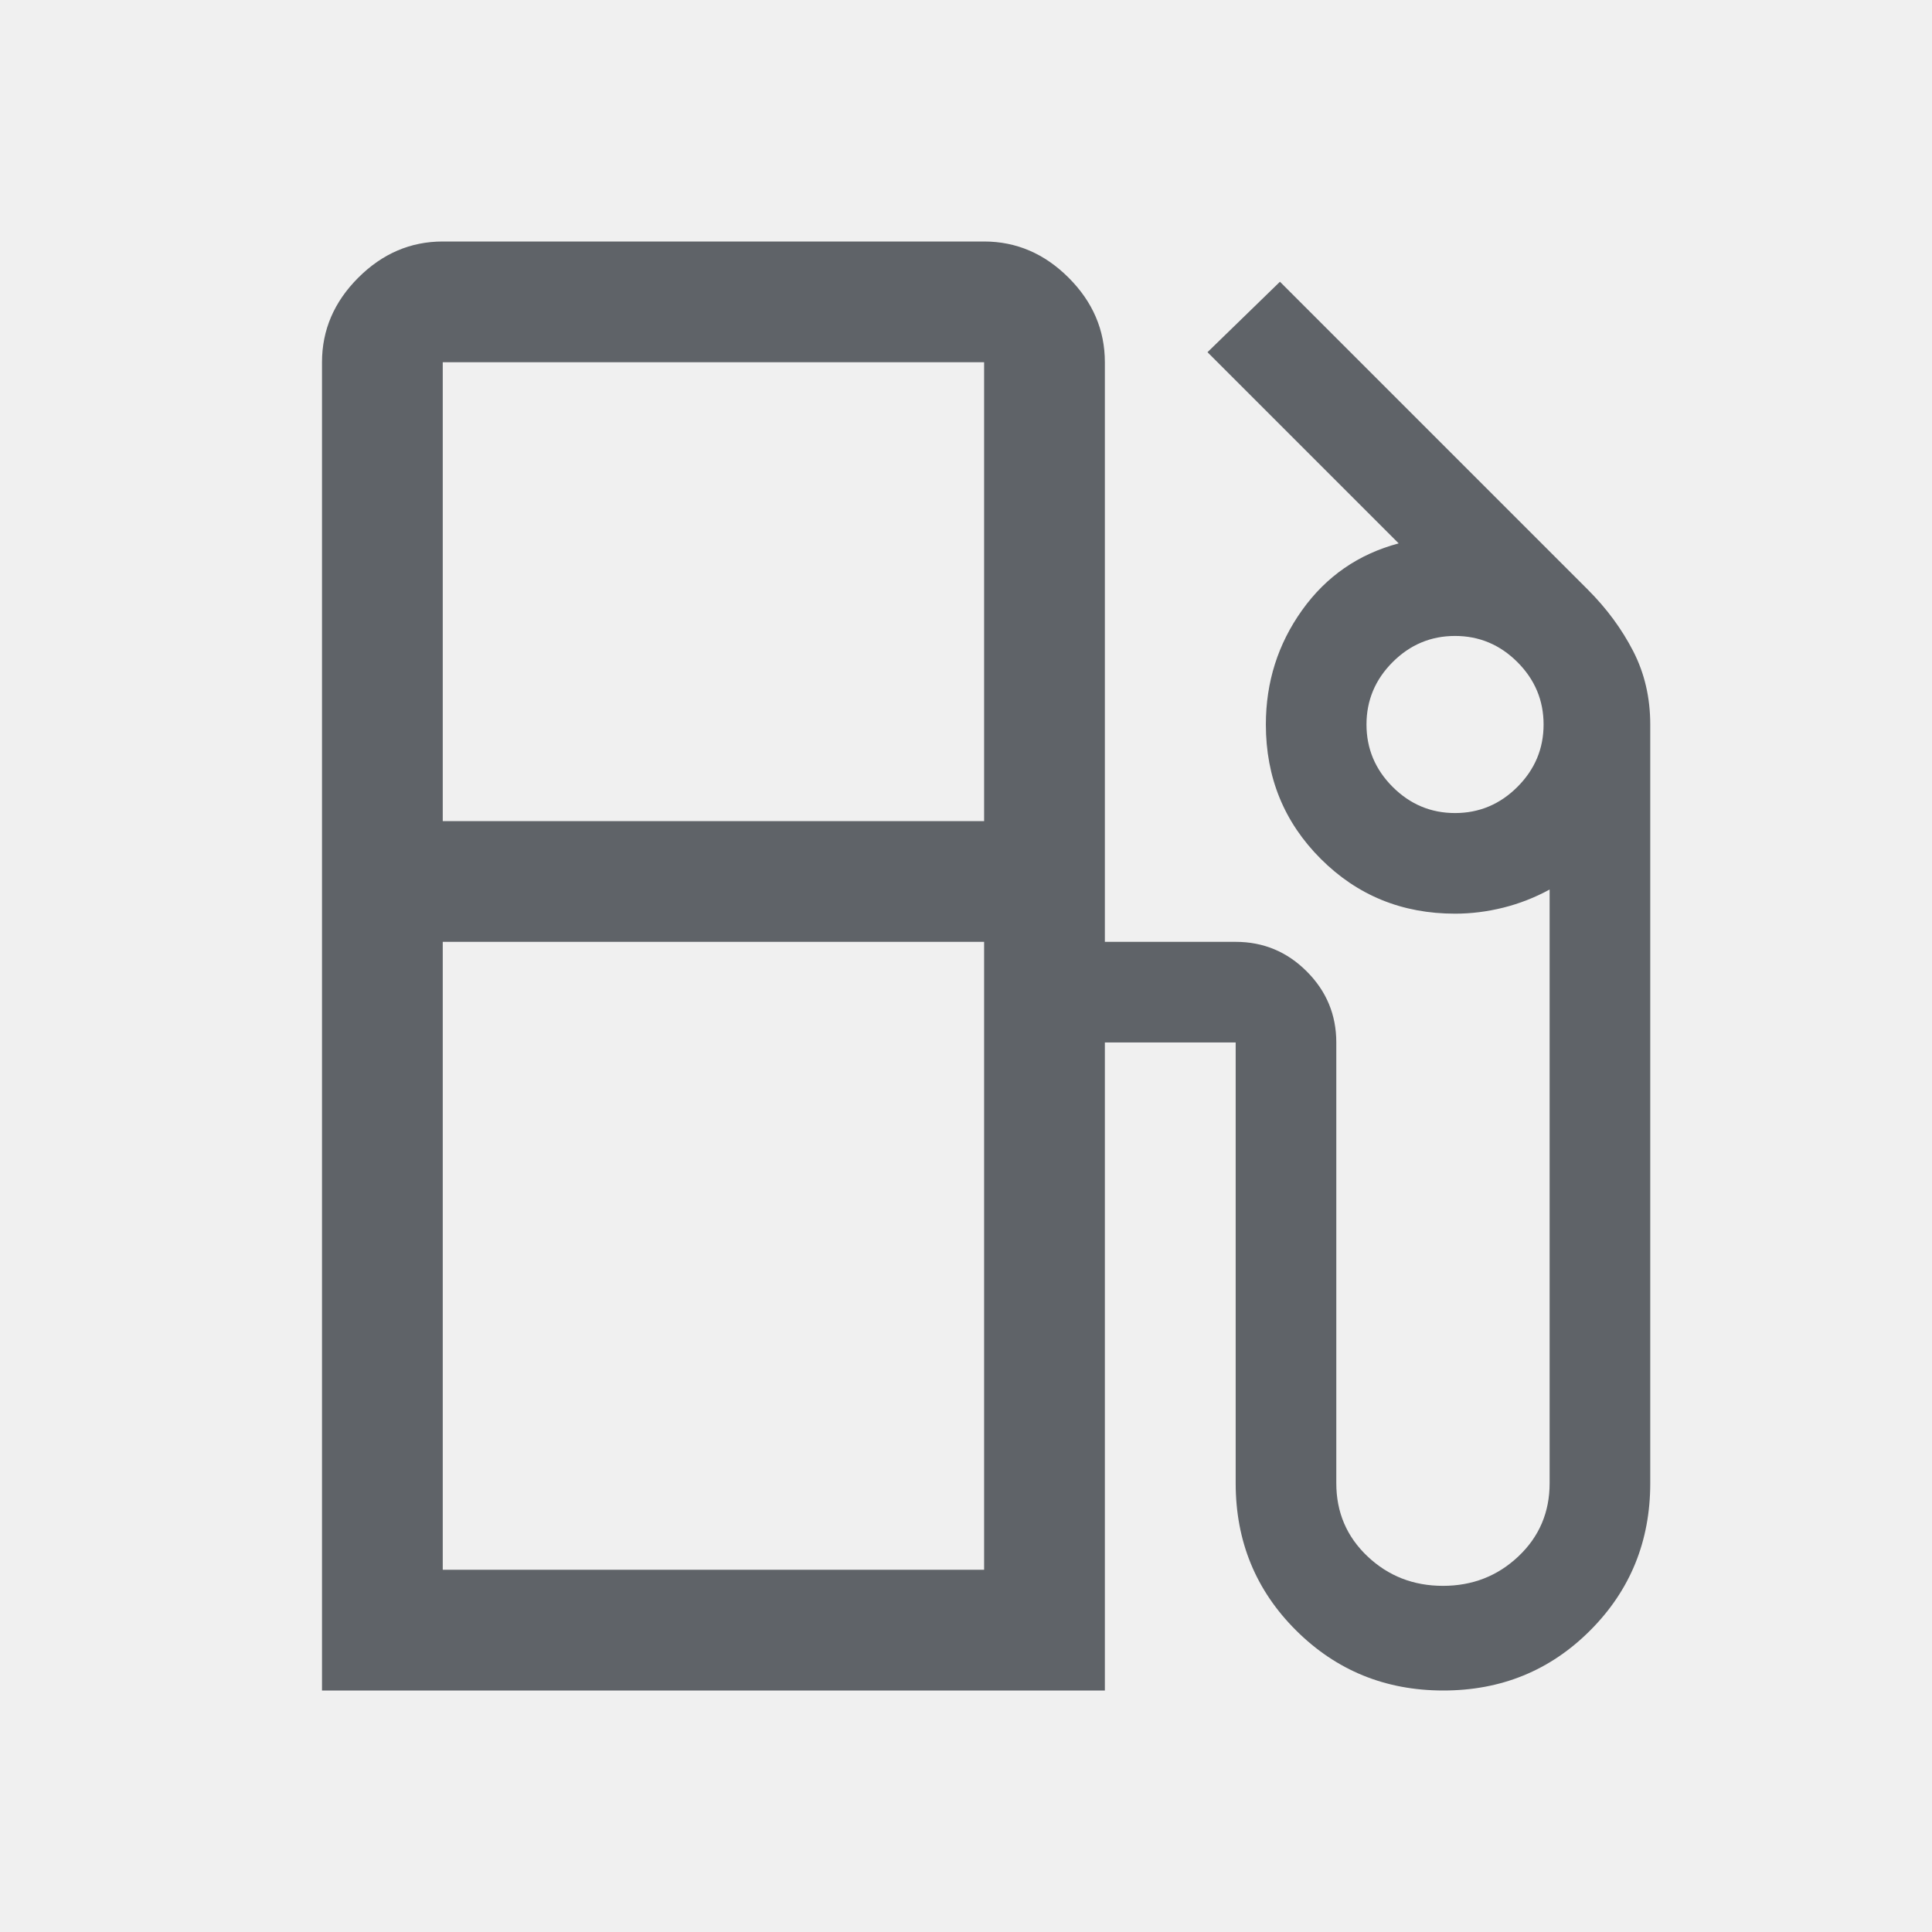
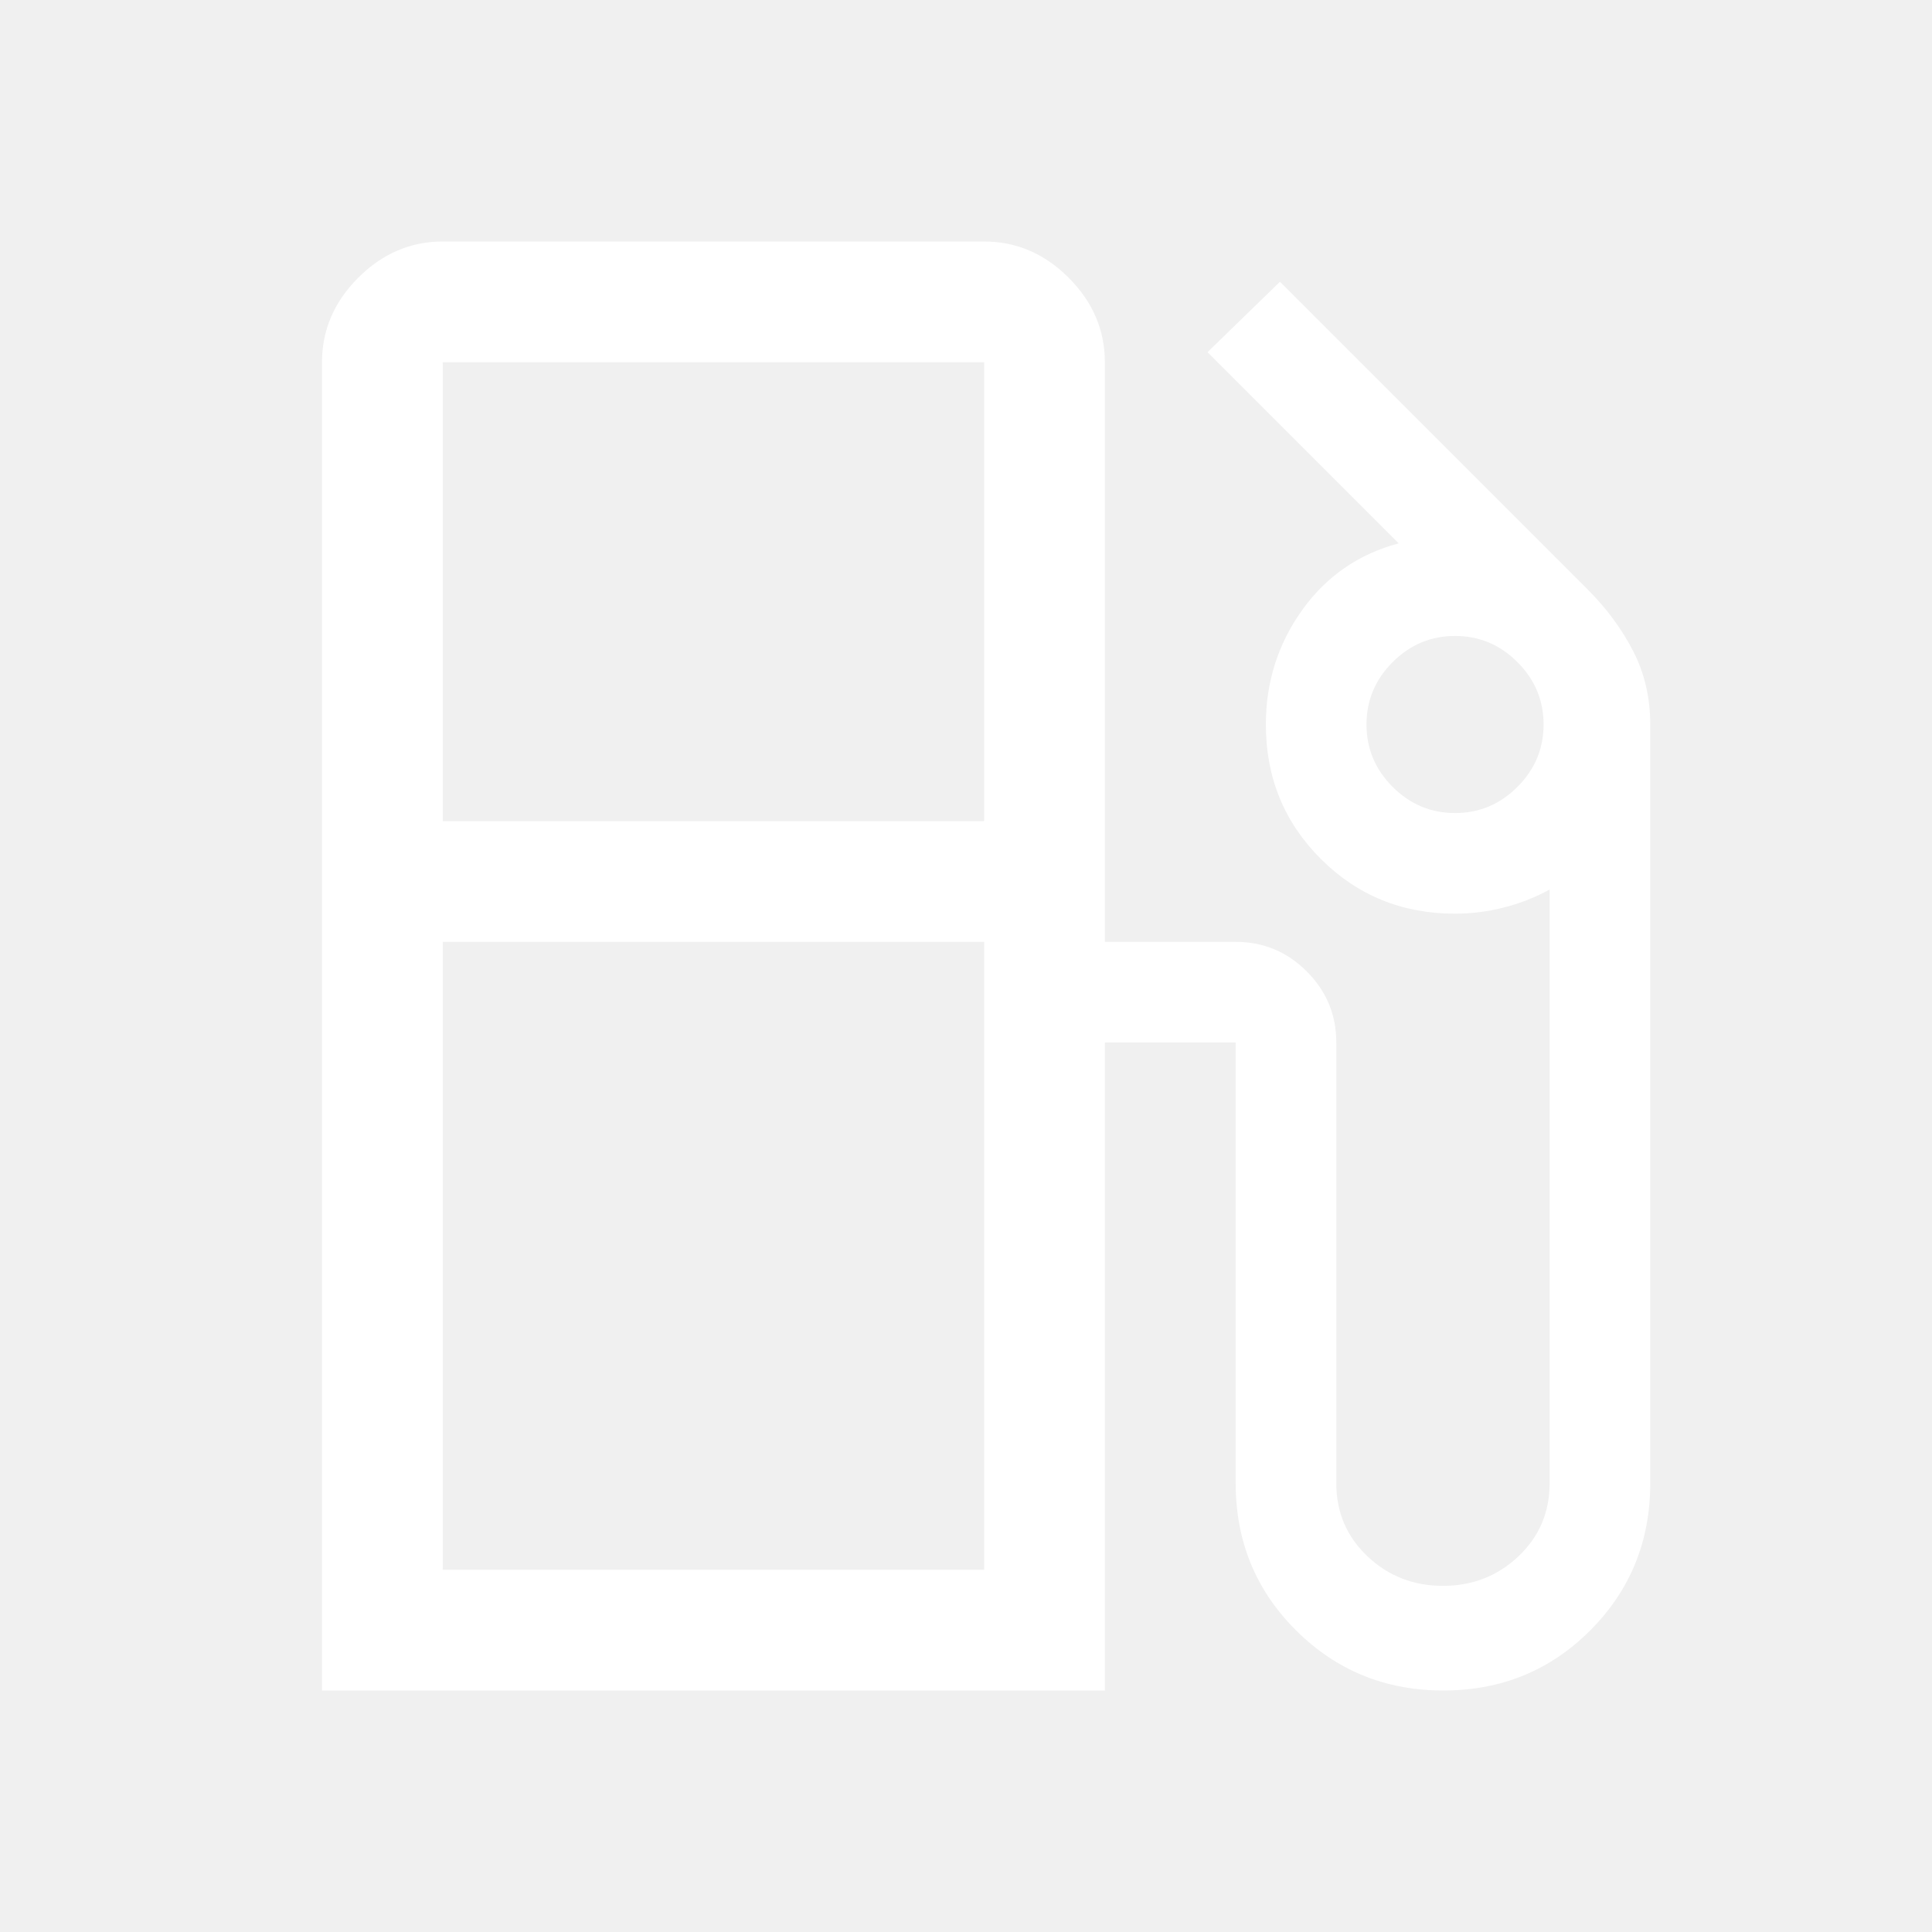
- <svg xmlns="http://www.w3.org/2000/svg" height="48px" viewBox="0 -960 960 960" width="48px" fill="#5f6368">
+ <svg xmlns="http://www.w3.org/2000/svg" height="48px" viewBox="0 -960 960 960" width="48px" fill="#FFFFFF">
  <path d="M160-120v-660q0-24 18-42t42-18h269q24 0 42 18t18 42v288h65q20.63 0 35.31 14.69Q664-462.63 664-442v219q0 21.68 15.5 36.34Q695-172 717-172t37.5-14.66Q770-201.32 770-223v-295q-11 6-23 9t-24 3q-39.48 0-66.74-27.26Q629-560.52 629-600q0-31.61 18-56.81Q665-682 695-690l-95-95 36-35 153 153q14 14 22.5 30.5T820-600v377q0 43.26-29.82 73.13-29.81 29.87-73 29.87Q674-120 644-149.87q-30-29.87-30-73.13v-219h-65v322H160Zm60-432h269v-228H220v228Zm503-4q18 0 31-13t13-31q0-18-13-31t-31-13q-18 0-31 13t-13 31q0 18 13 31t31 13ZM220-180h269v-312H220v312Zm269 0H220h269Z" />
</svg>
